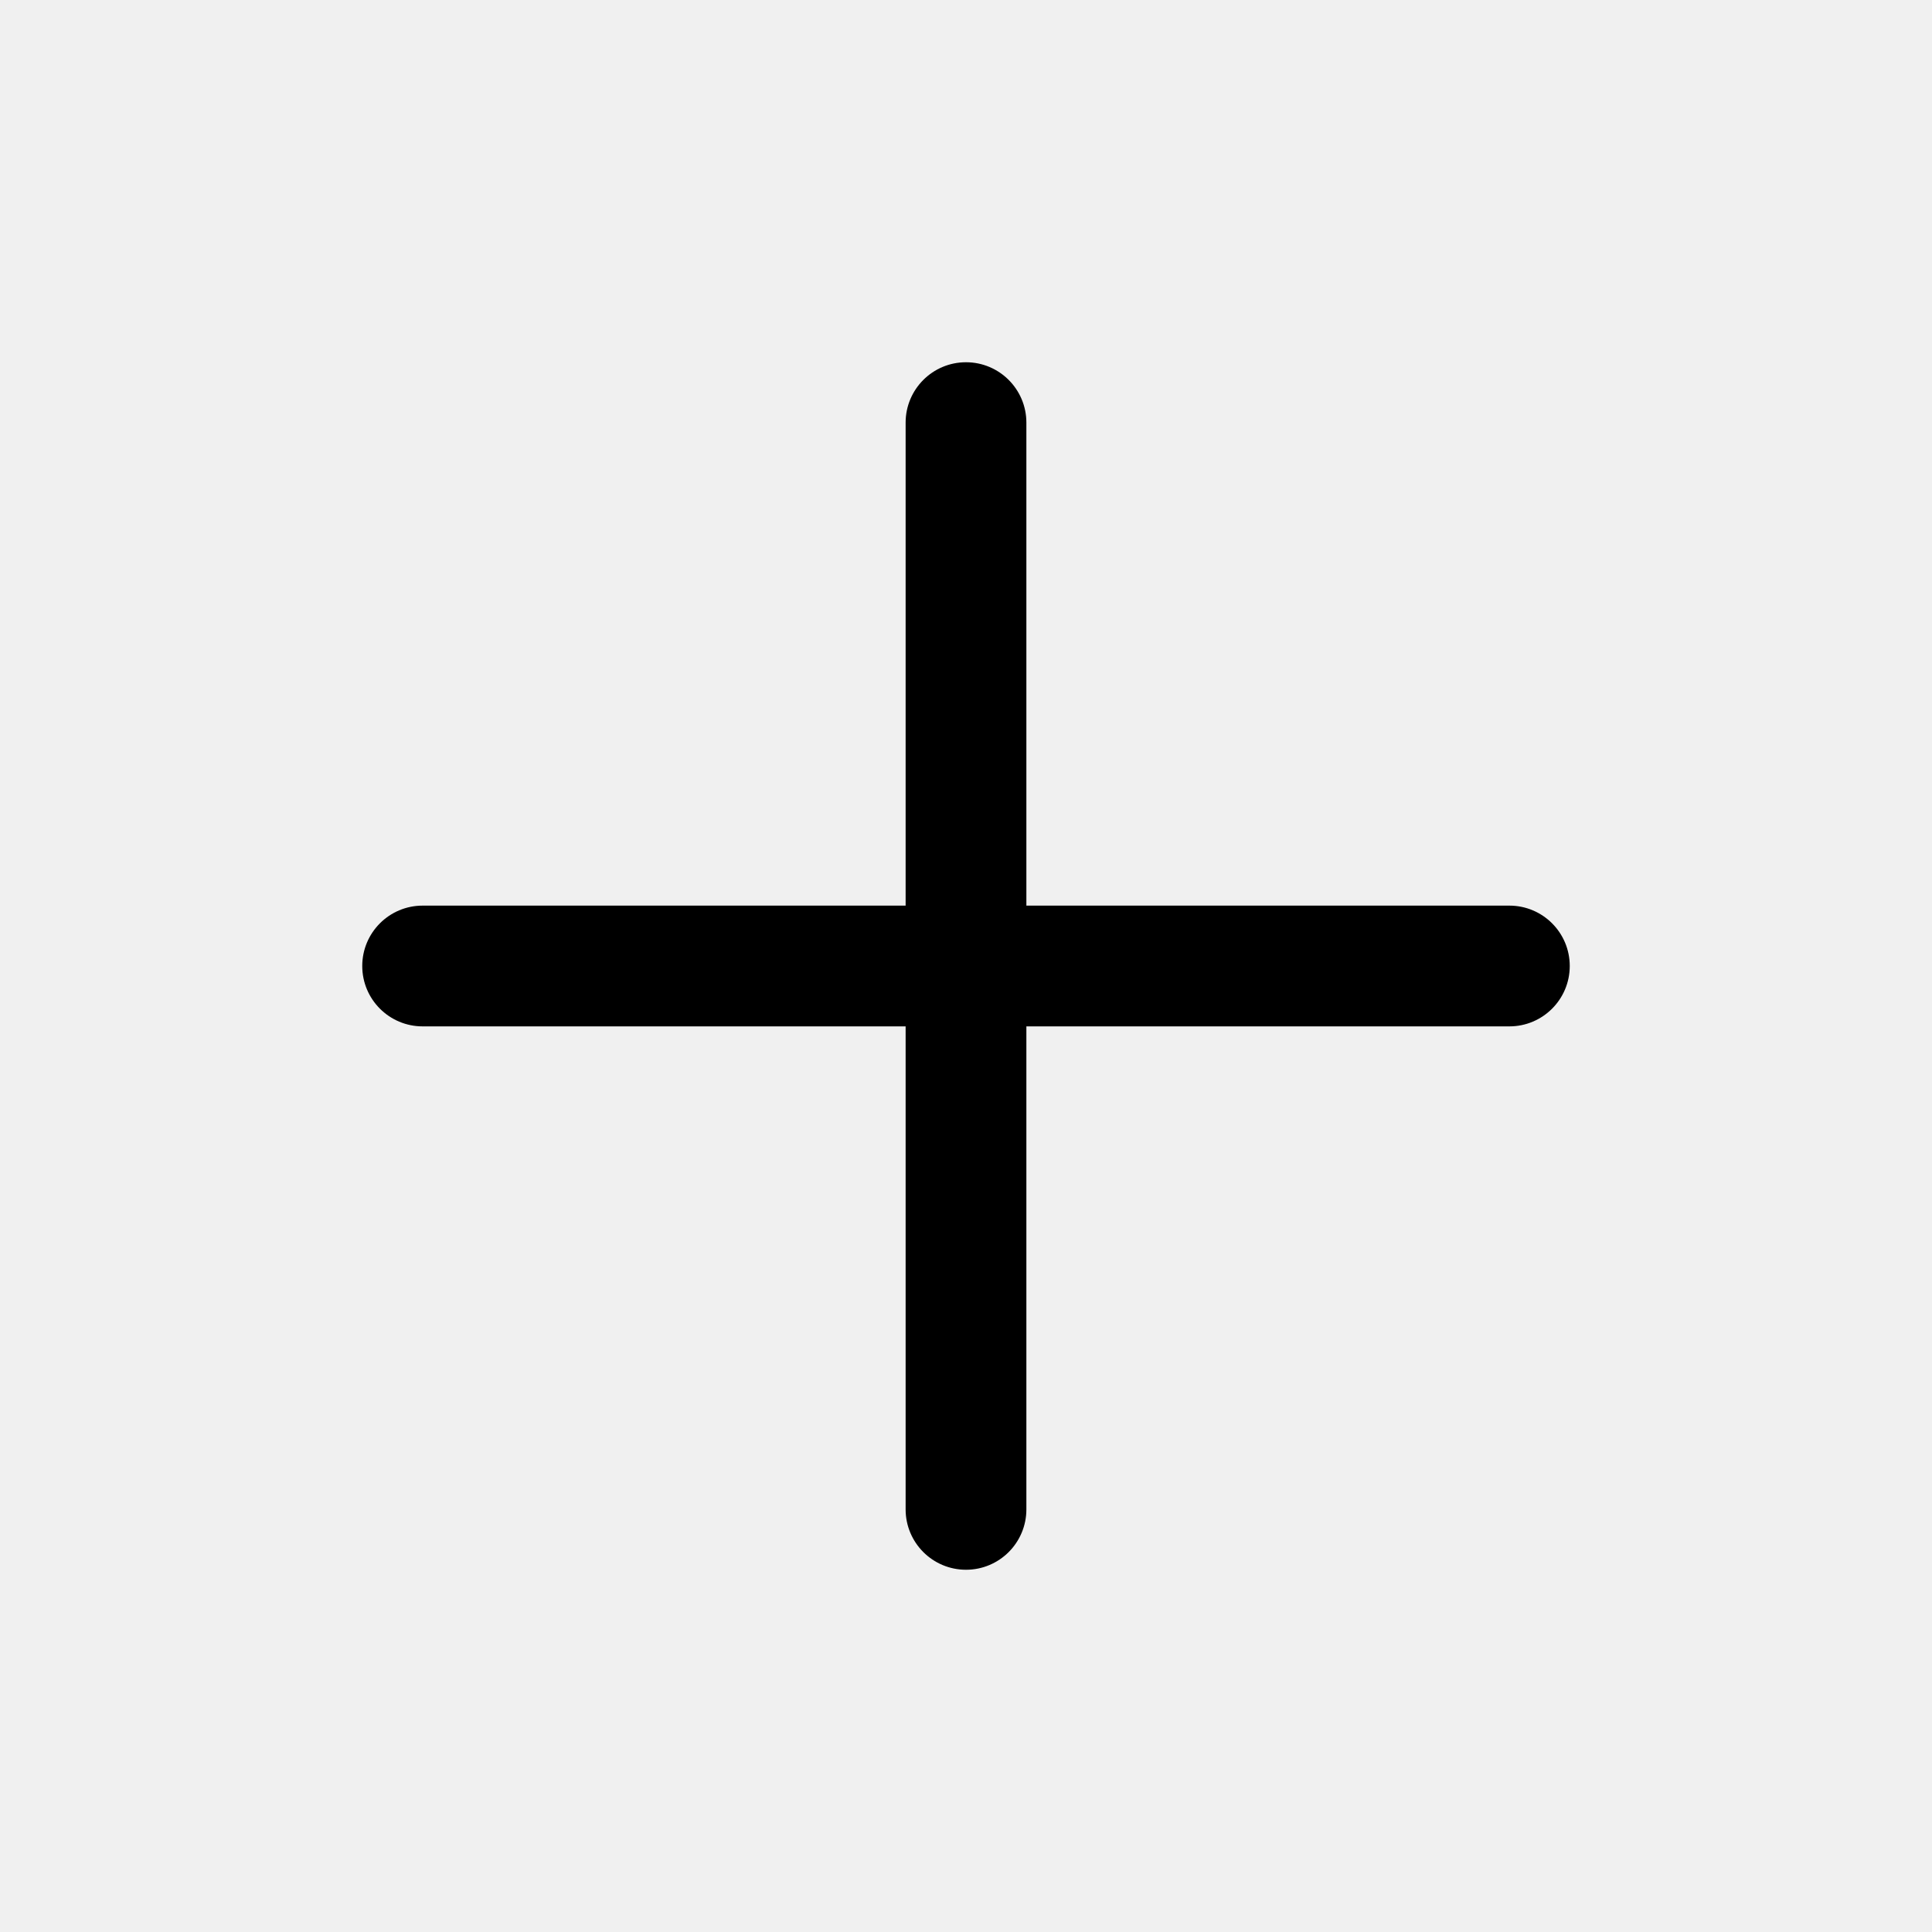
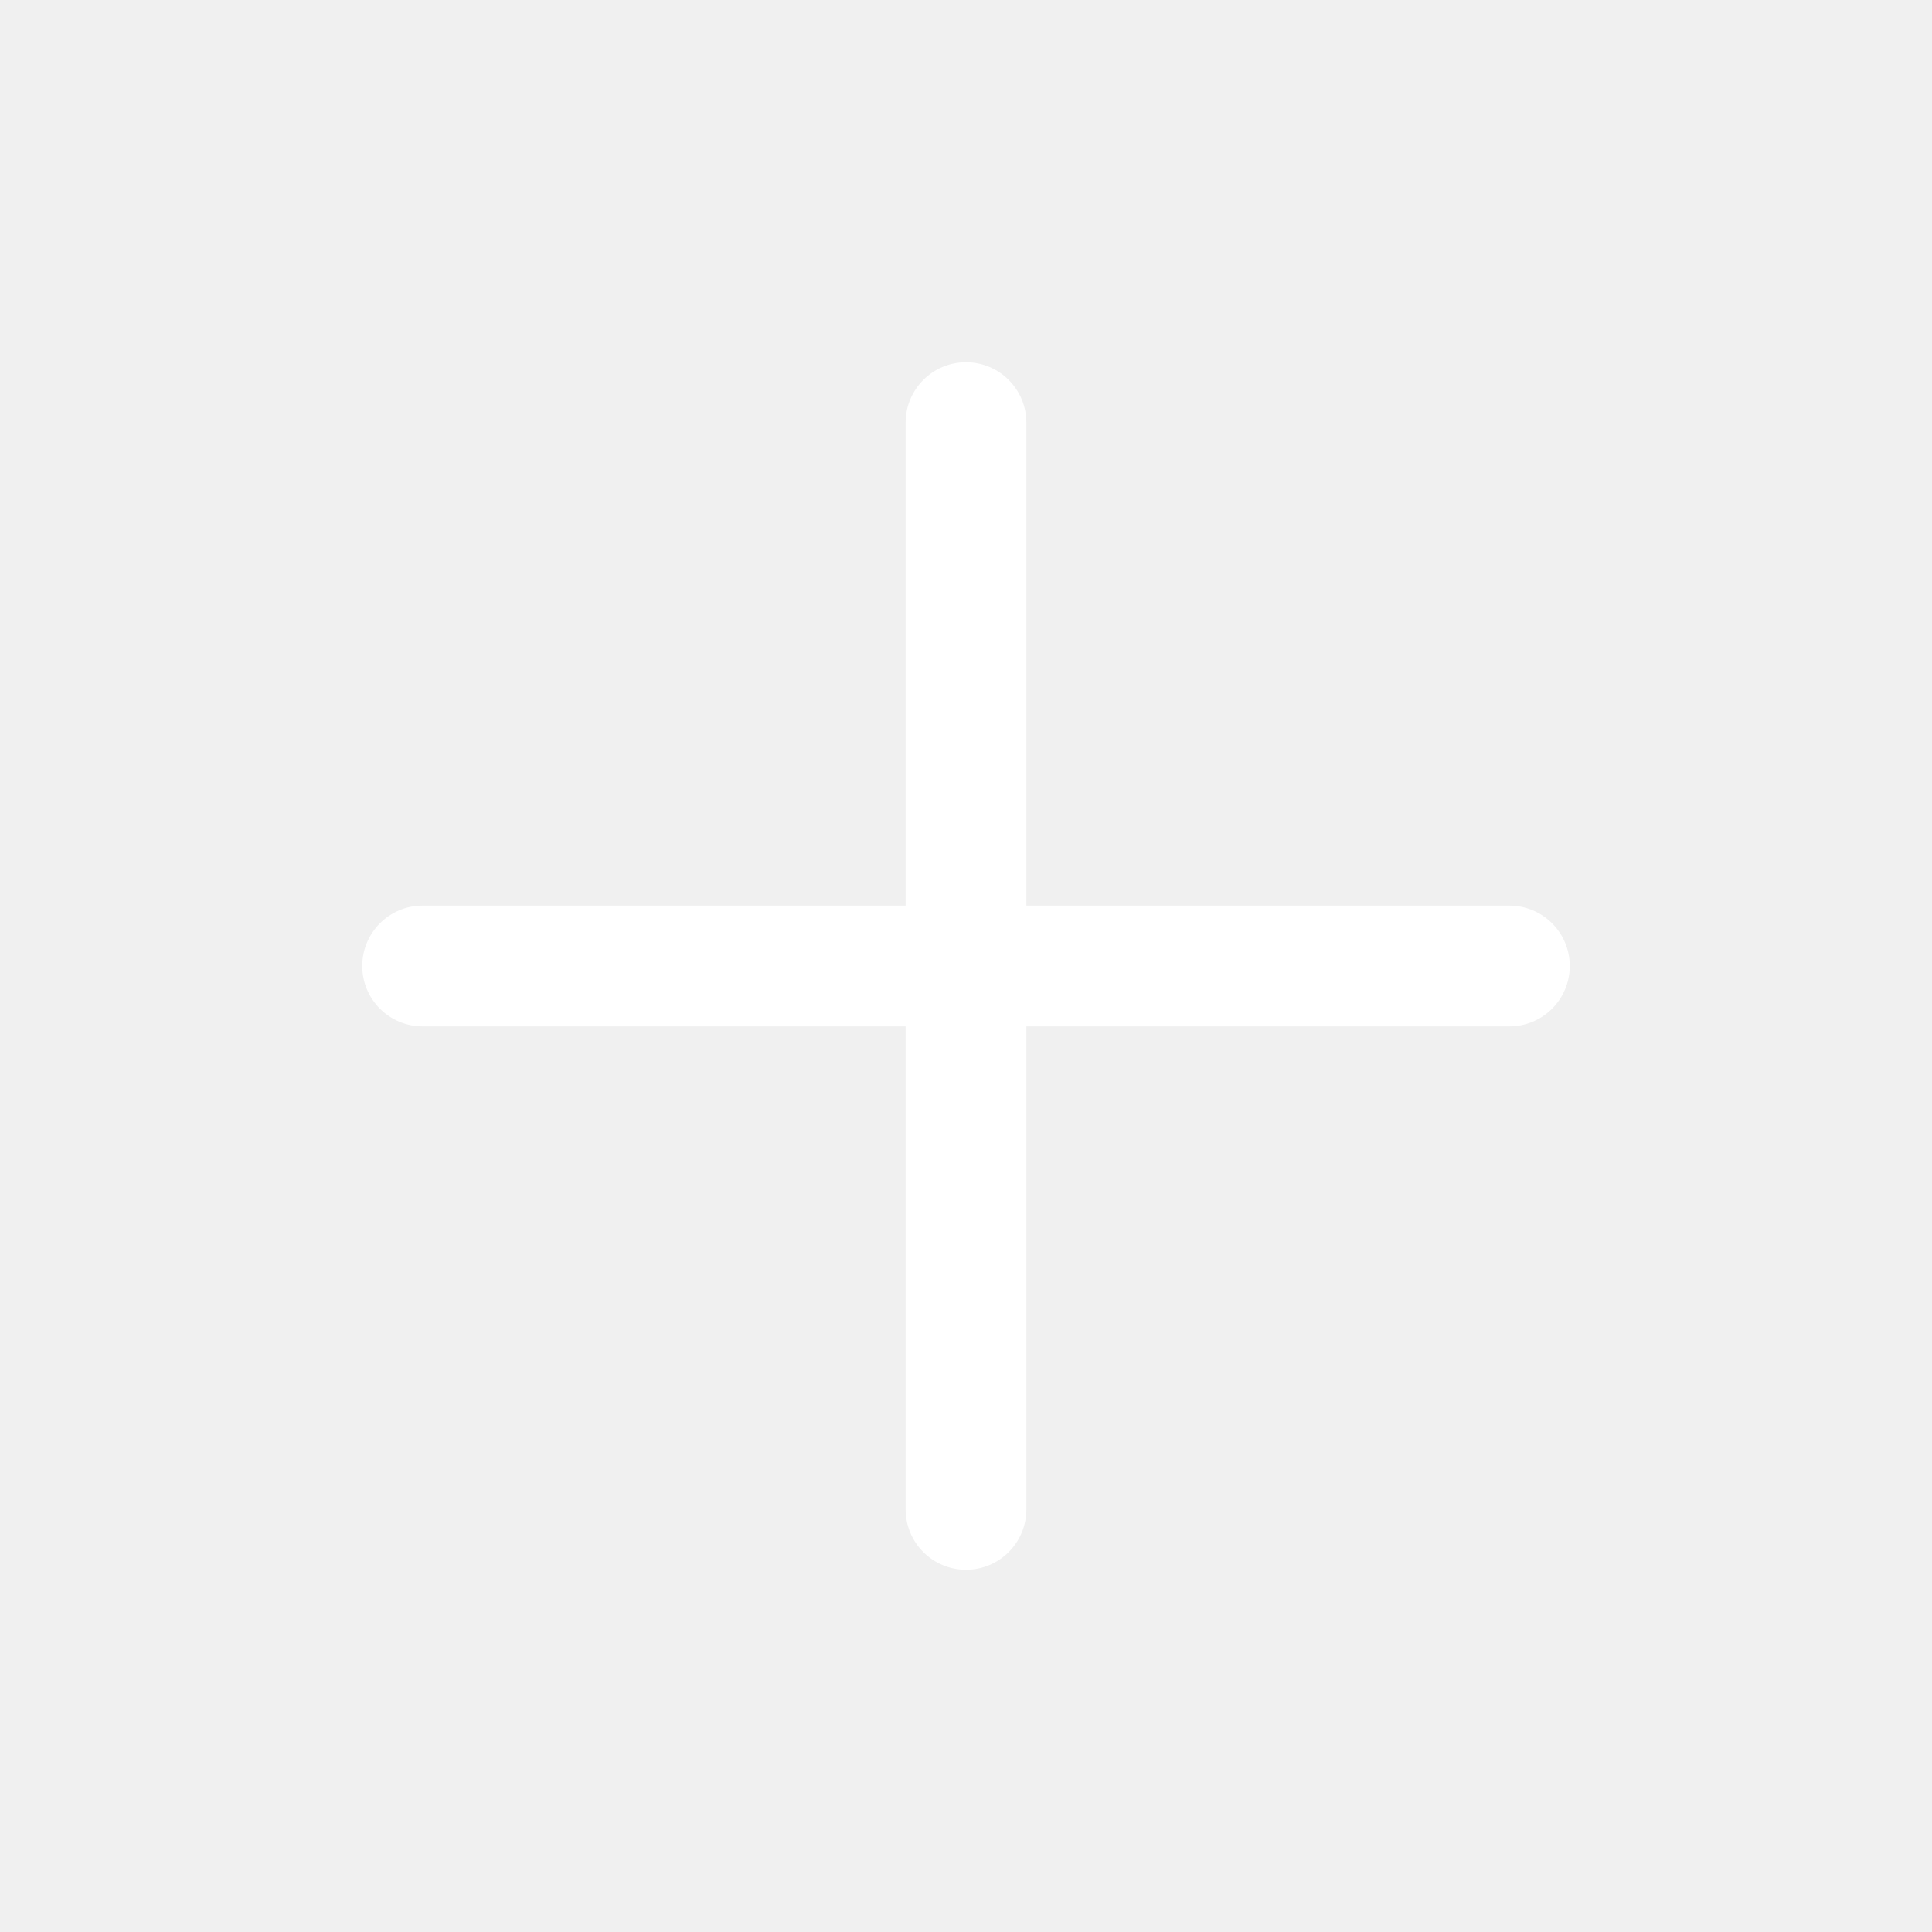
<svg xmlns="http://www.w3.org/2000/svg" class="icon" width="200px" height="200.00px" viewBox="0 0 1024 1024" version="1.1">
-   <path fill="#000000" d="M512 832a32 32 0 0 0 32-32v-256h256a32 32 0 0 0 0-64h-256V224a32 32 0 0 0-64 0v256H224a32 32 0 0 0 0 64h256v256a32 32 0 0 0 32 32" />
+   <path fill="#ffffff" d="M512 832a32 32 0 0 0 32-32v-256h256a32 32 0 0 0 0-64h-256V224a32 32 0 0 0-64 0v256H224a32 32 0 0 0 0 64h256v256a32 32 0 0 0 32 32" />
</svg>
